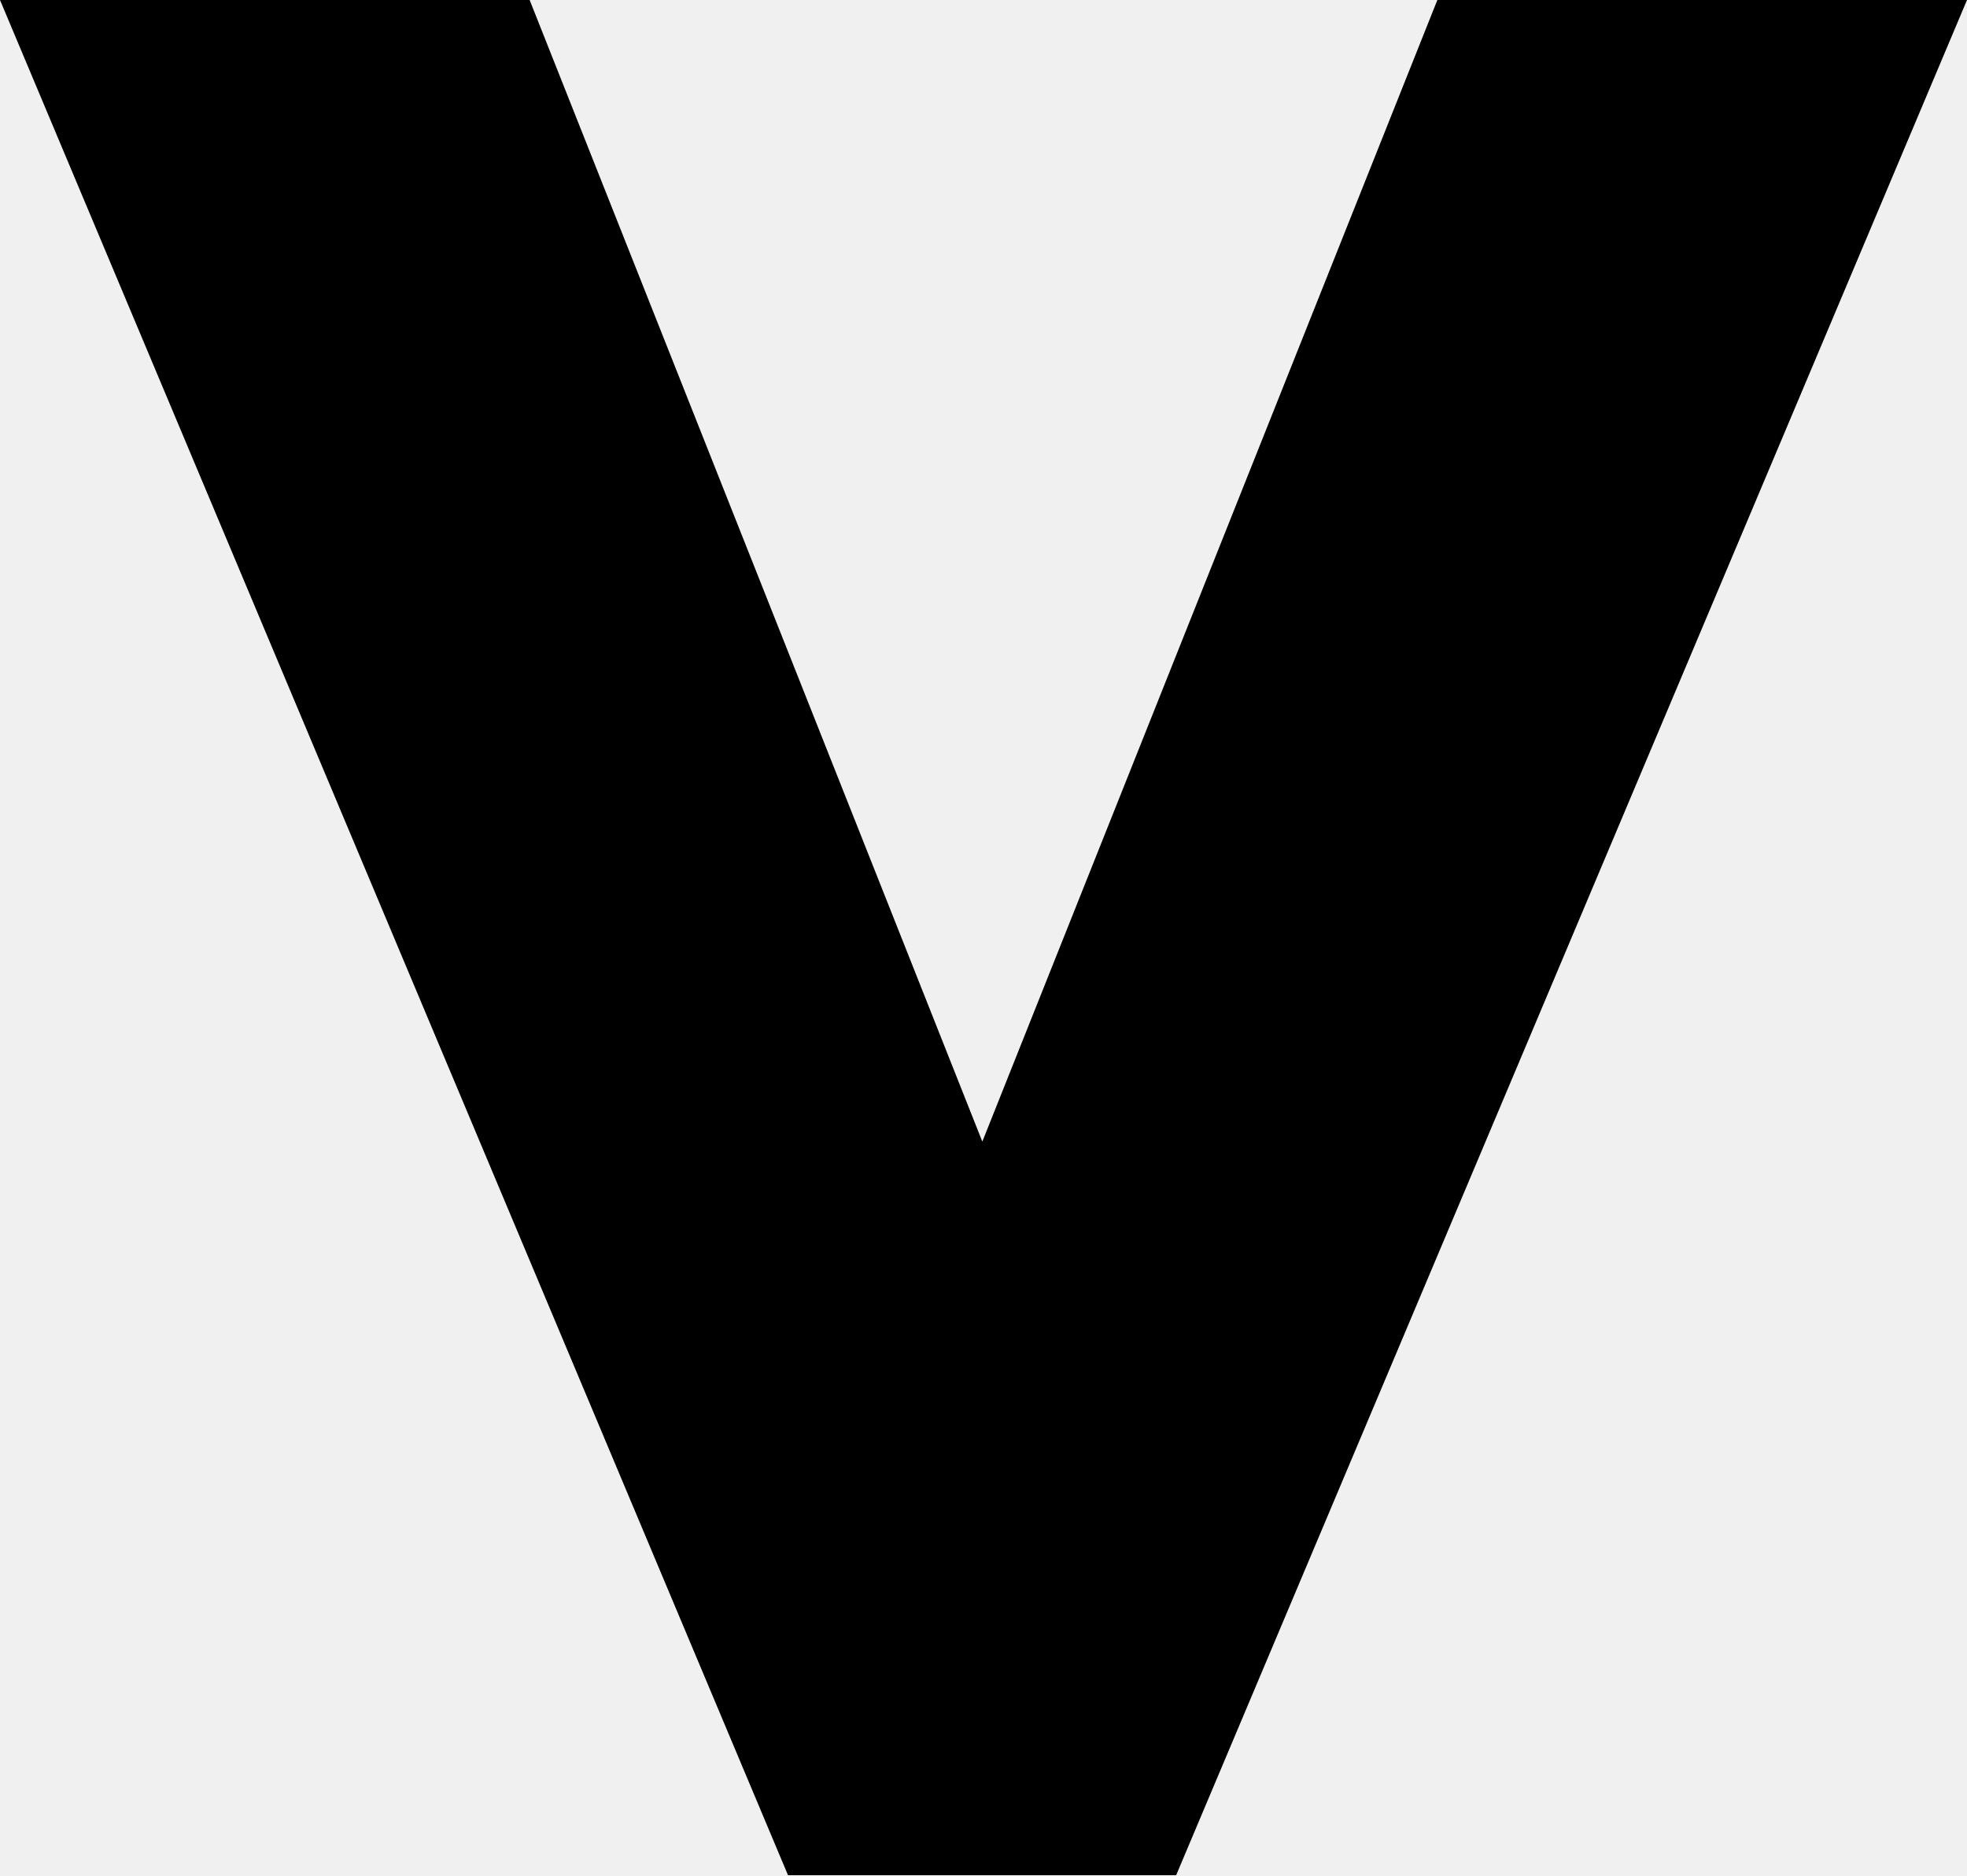
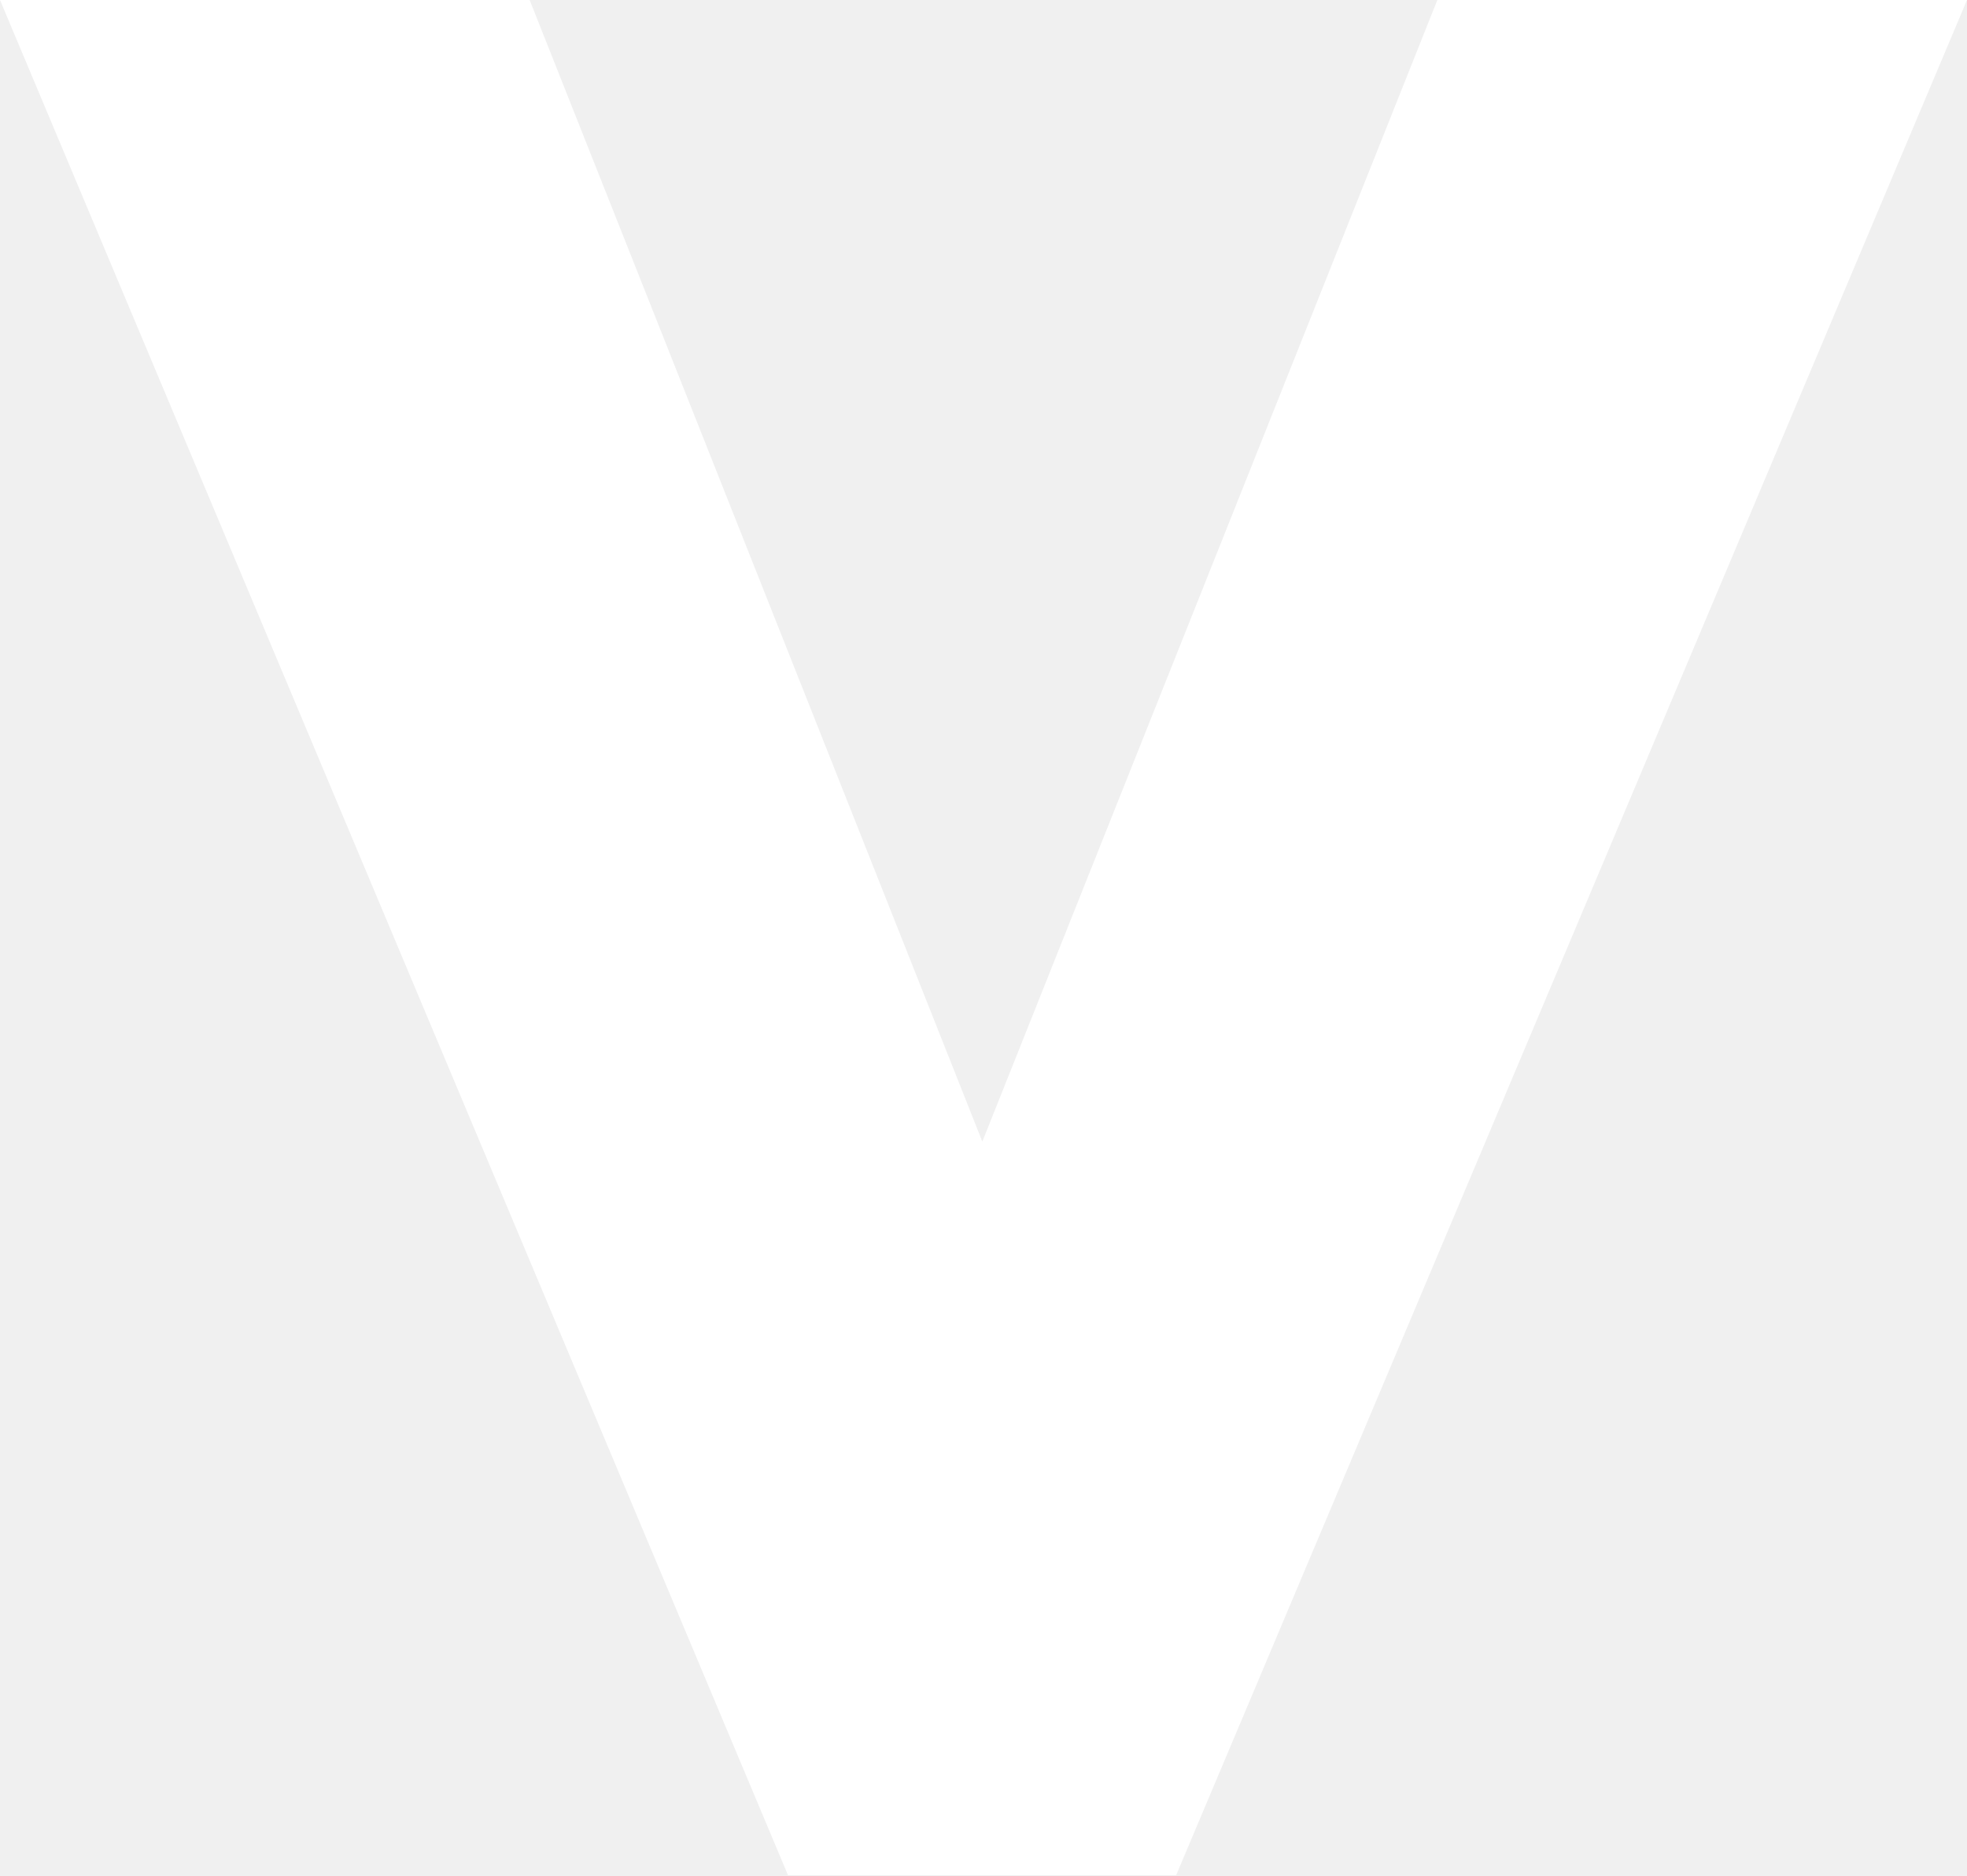
<svg xmlns="http://www.w3.org/2000/svg" viewBox="0 0 117.32 111.83">
  <g id="Layer_2" data-name="Layer 2">
    <g id="Layer_1-2" data-name="Layer 1">
      <g id="Creative_Developer" data-name="Creative Developer">
        <g id="Devloper">
-           <path d="M31.59,0l27,68.08L85.73,0h31.59L70.15,111.83H47L0,0Z" />
+           <path fill="#fff" d="M31.59,0l27,68.08L85.73,0h31.59L70.15,111.83H47L0,0Z" />
        </g>
      </g>
    </g>
  </g>
</svg>
